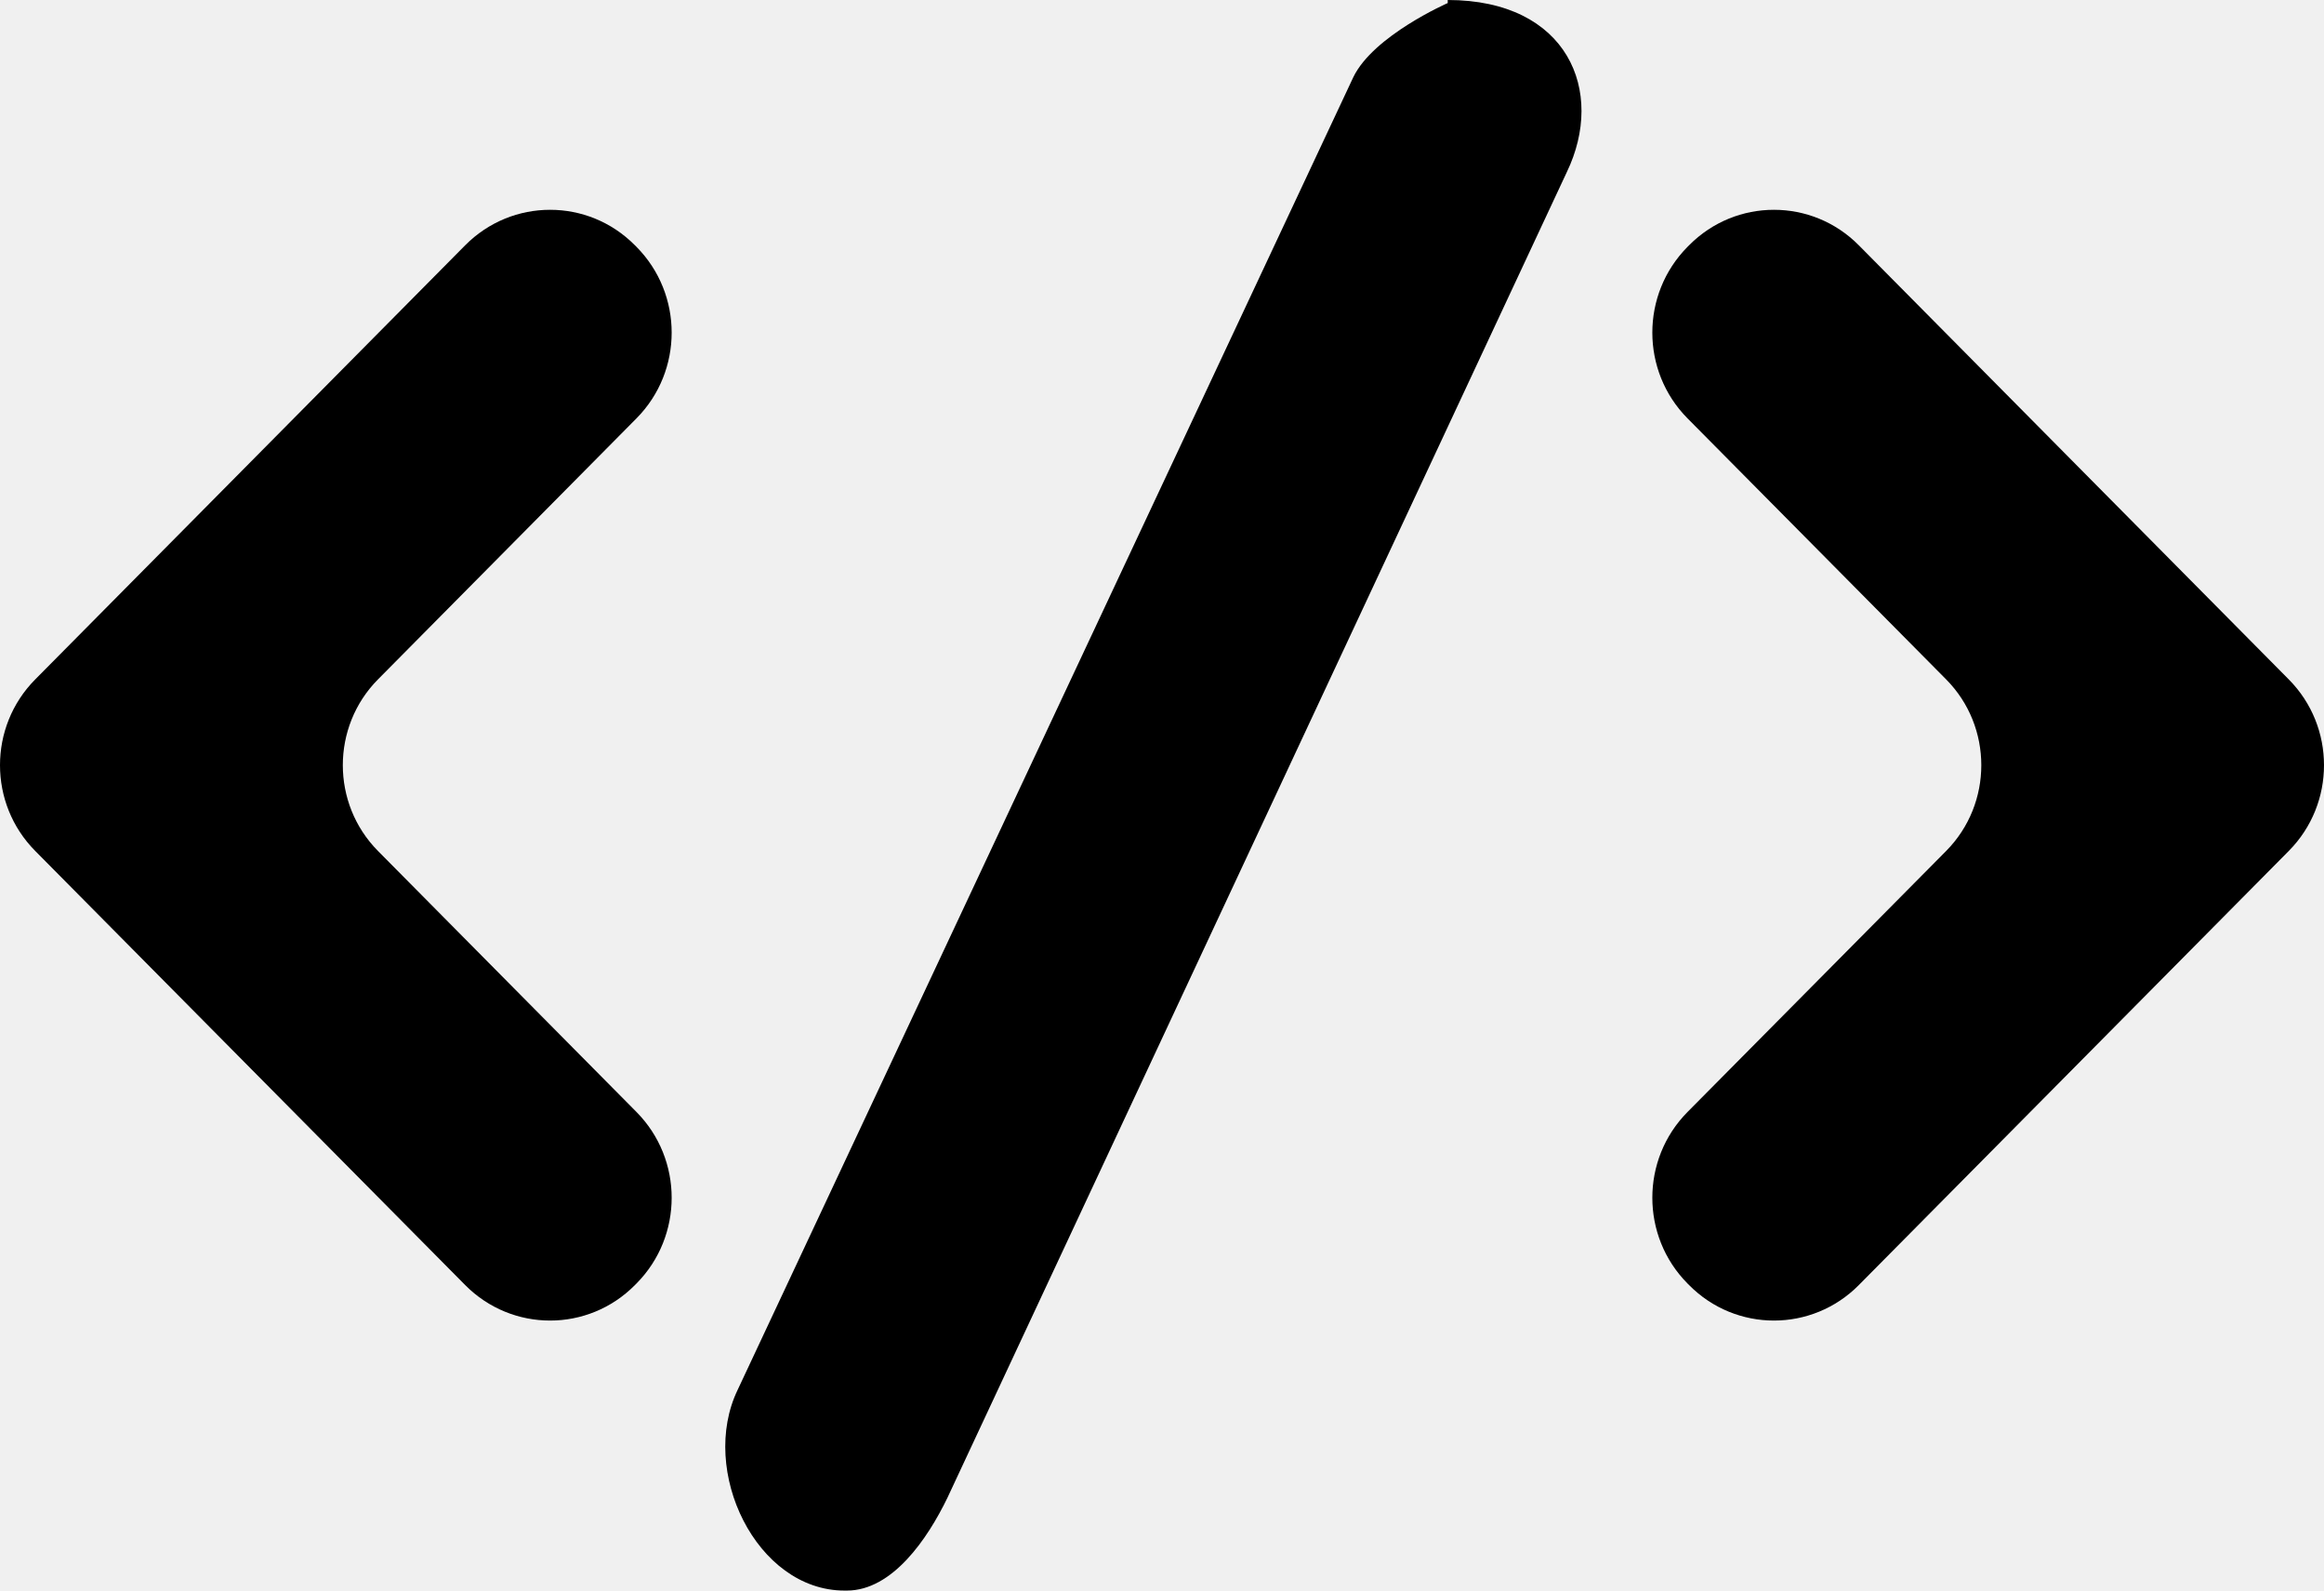
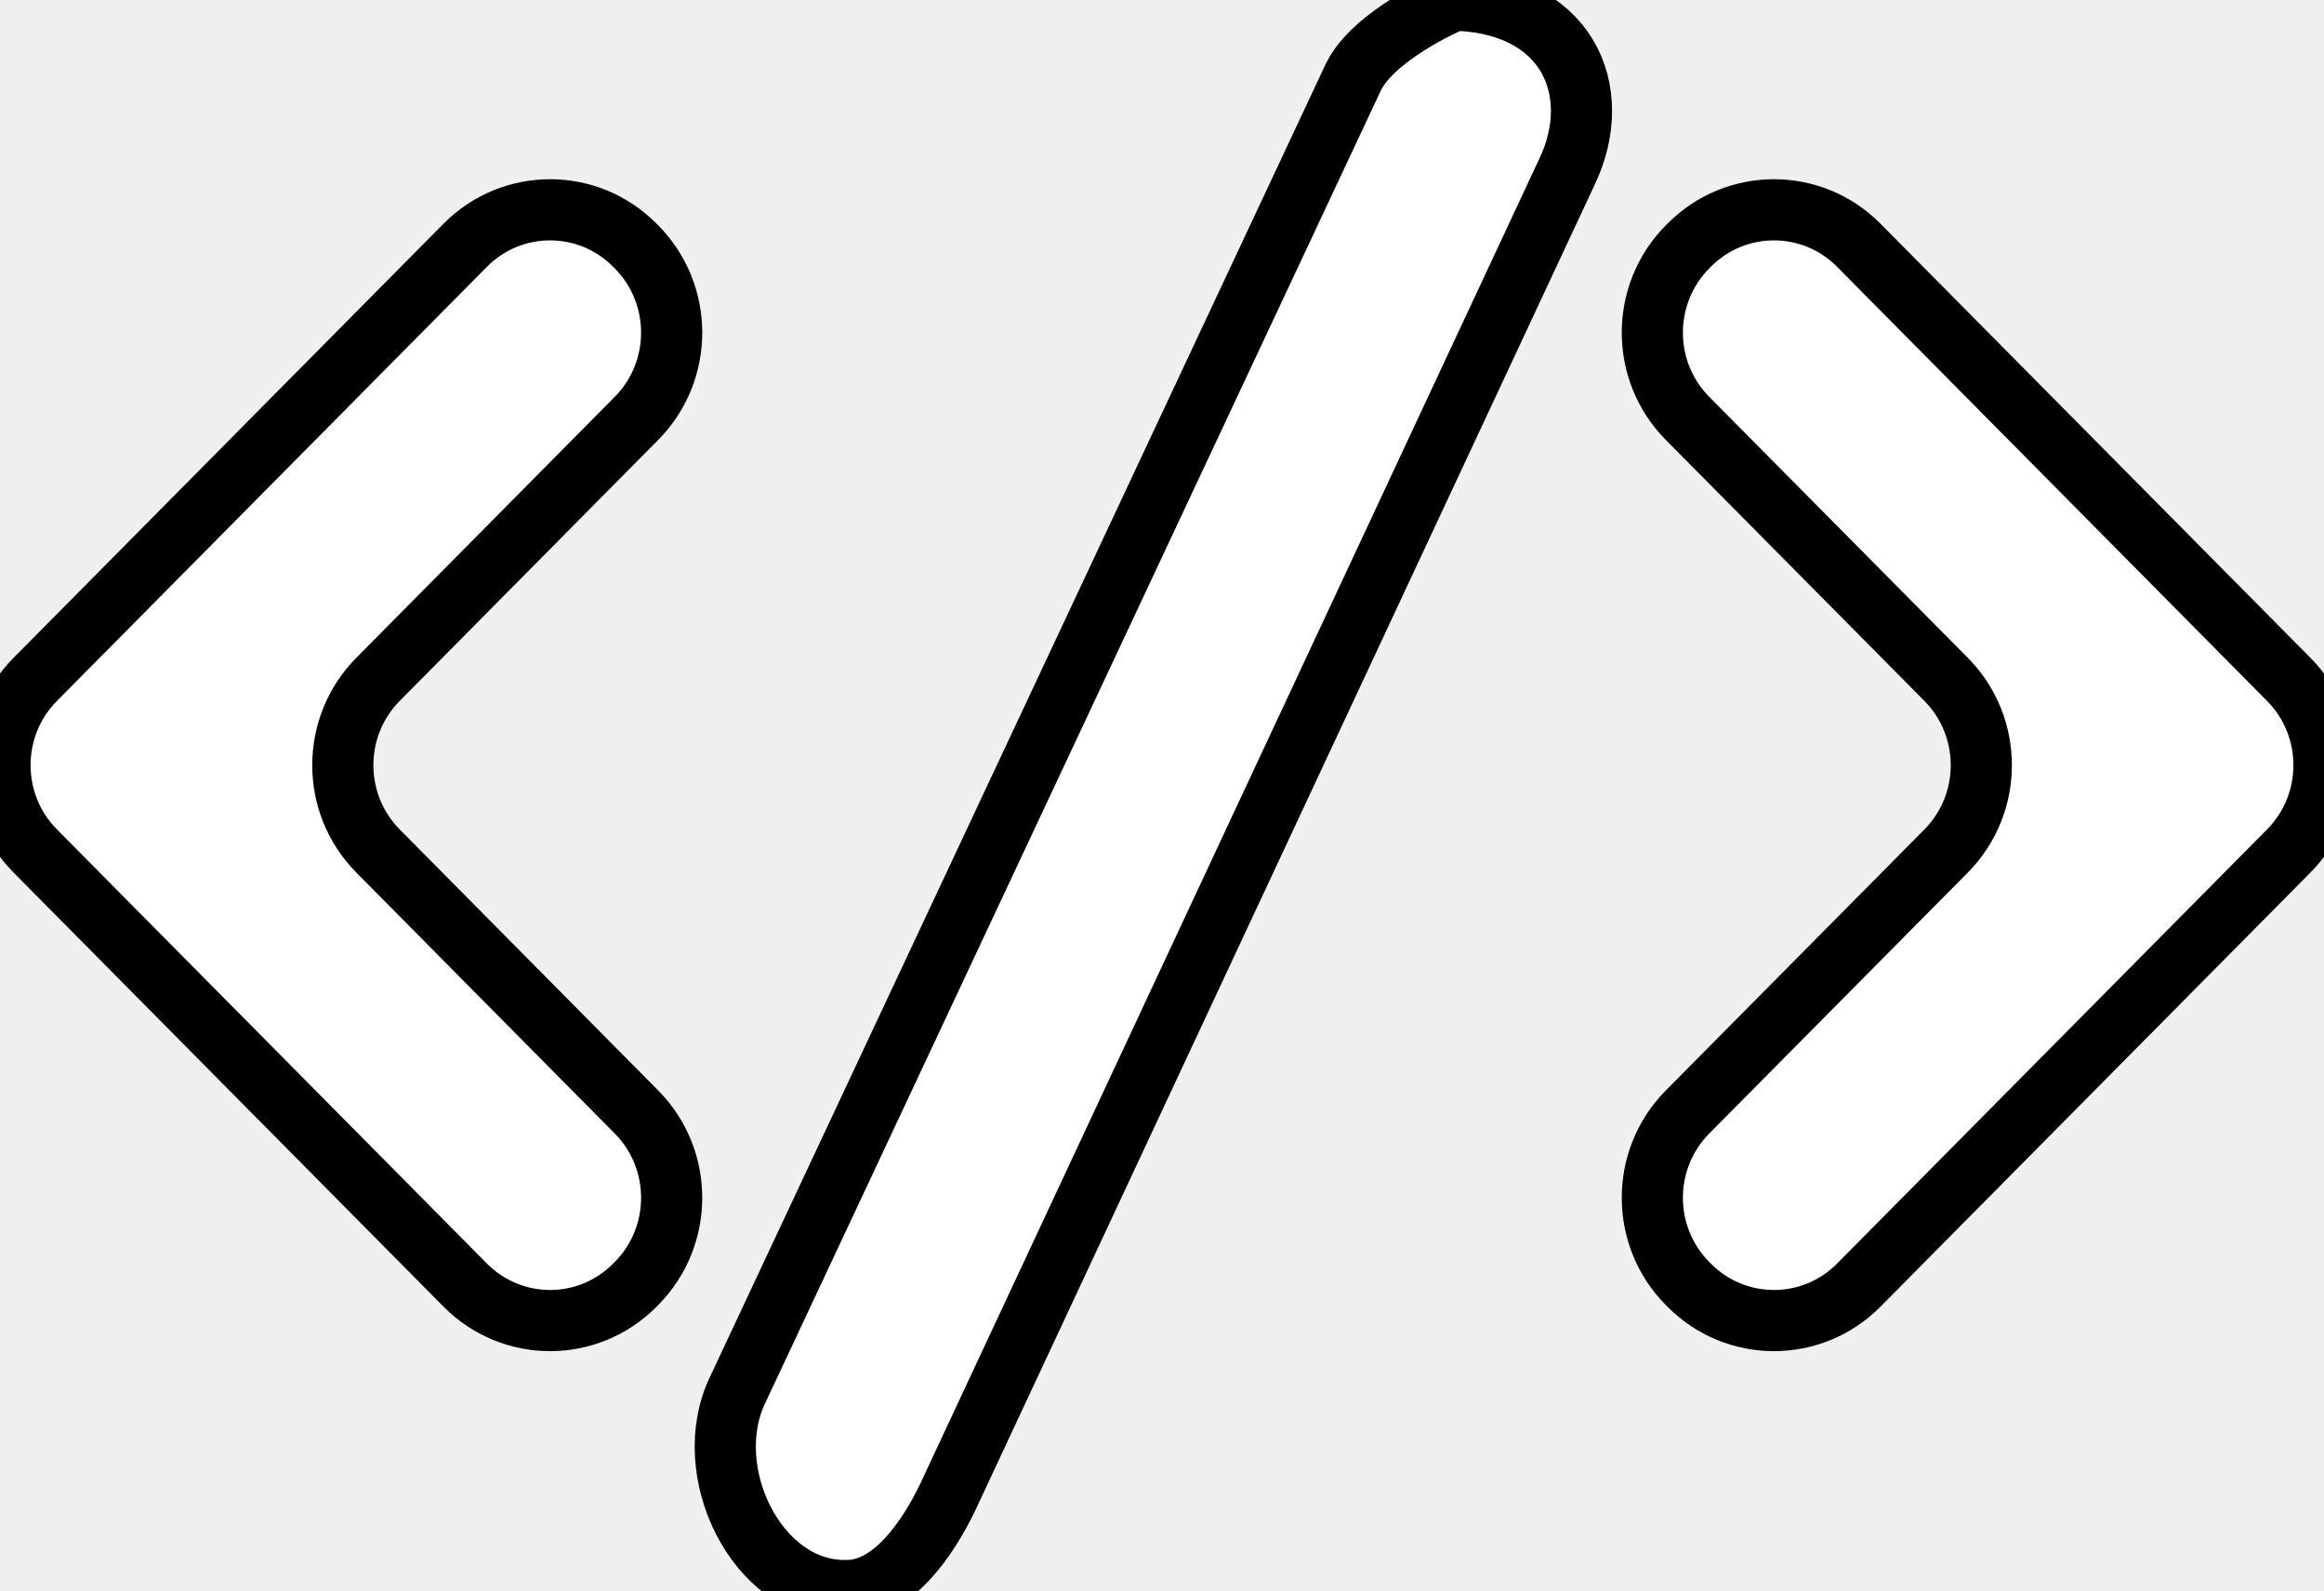
<svg xmlns="http://www.w3.org/2000/svg" width="19px" height="13px" viewBox="0 0 19 13" version="1.1">
-   <defs />
-   <g id="Page-1" stroke="none" stroke-width="1" fill="none" fill-rule="evenodd">
-     <g id="Dribbble-Light-Preview" transform="translate(-180, -3283)" fill="#000000">
+   <g id="Page-1" stroke="#000" stroke-width=".5" fill="none" fill-rule="evenodd">
+     <g id="Dribbble-Light-Preview" transform="translate(-180, -3283)" fill="#fff">
      <g id="icons" transform="translate(56, 160)">
        <path d="M129.204,3126.419 C129.587,3126.032 129.587,3125.405 129.204,3125.018 L129.191,3125.005 C128.808,3124.618 128.187,3124.618 127.803,3125.005 L124.288,3128.553 C123.904,3128.94 123.904,3129.568 124.288,3129.955 L127.803,3133.503 C128.187,3133.89 128.808,3133.89 129.191,3133.503 L129.204,3133.49 C129.587,3133.103 129.587,3132.476 129.204,3132.089 L127.09,3129.955 C126.707,3129.568 126.707,3128.94 127.09,3128.553 L129.204,3126.419 Z M142.712,3128.553 L139.197,3125.005 C138.814,3124.618 138.192,3124.618 137.809,3125.005 L137.796,3125.018 C137.413,3125.405 137.413,3126.032 137.796,3126.419 L139.911,3128.553 C140.294,3128.94 140.294,3129.568 139.911,3129.955 L137.796,3132.089 C137.413,3132.476 137.413,3133.103 137.796,3133.49 L137.809,3133.503 C138.192,3133.89 138.814,3133.89 139.197,3133.503 L142.712,3129.955 C143.096,3129.568 143.096,3128.94 142.712,3128.553 L142.712,3128.553 Z M136.809,3124.408 L131.747,3135.239 C131.583,3135.579 131.295,3136 130.924,3136 L130.904,3136 C130.183,3136 129.712,3135.02 130.031,3134.359 L135.064,3123.631 C135.228,3123.291 135.836,3123.025 135.836,3123.025 L135.836,3123 C136.818,3123 137.128,3123.747 136.809,3124.408 L136.809,3124.408 Z" id="code-[#1115]" />
      </g>
    </g>
  </g>
</svg>
